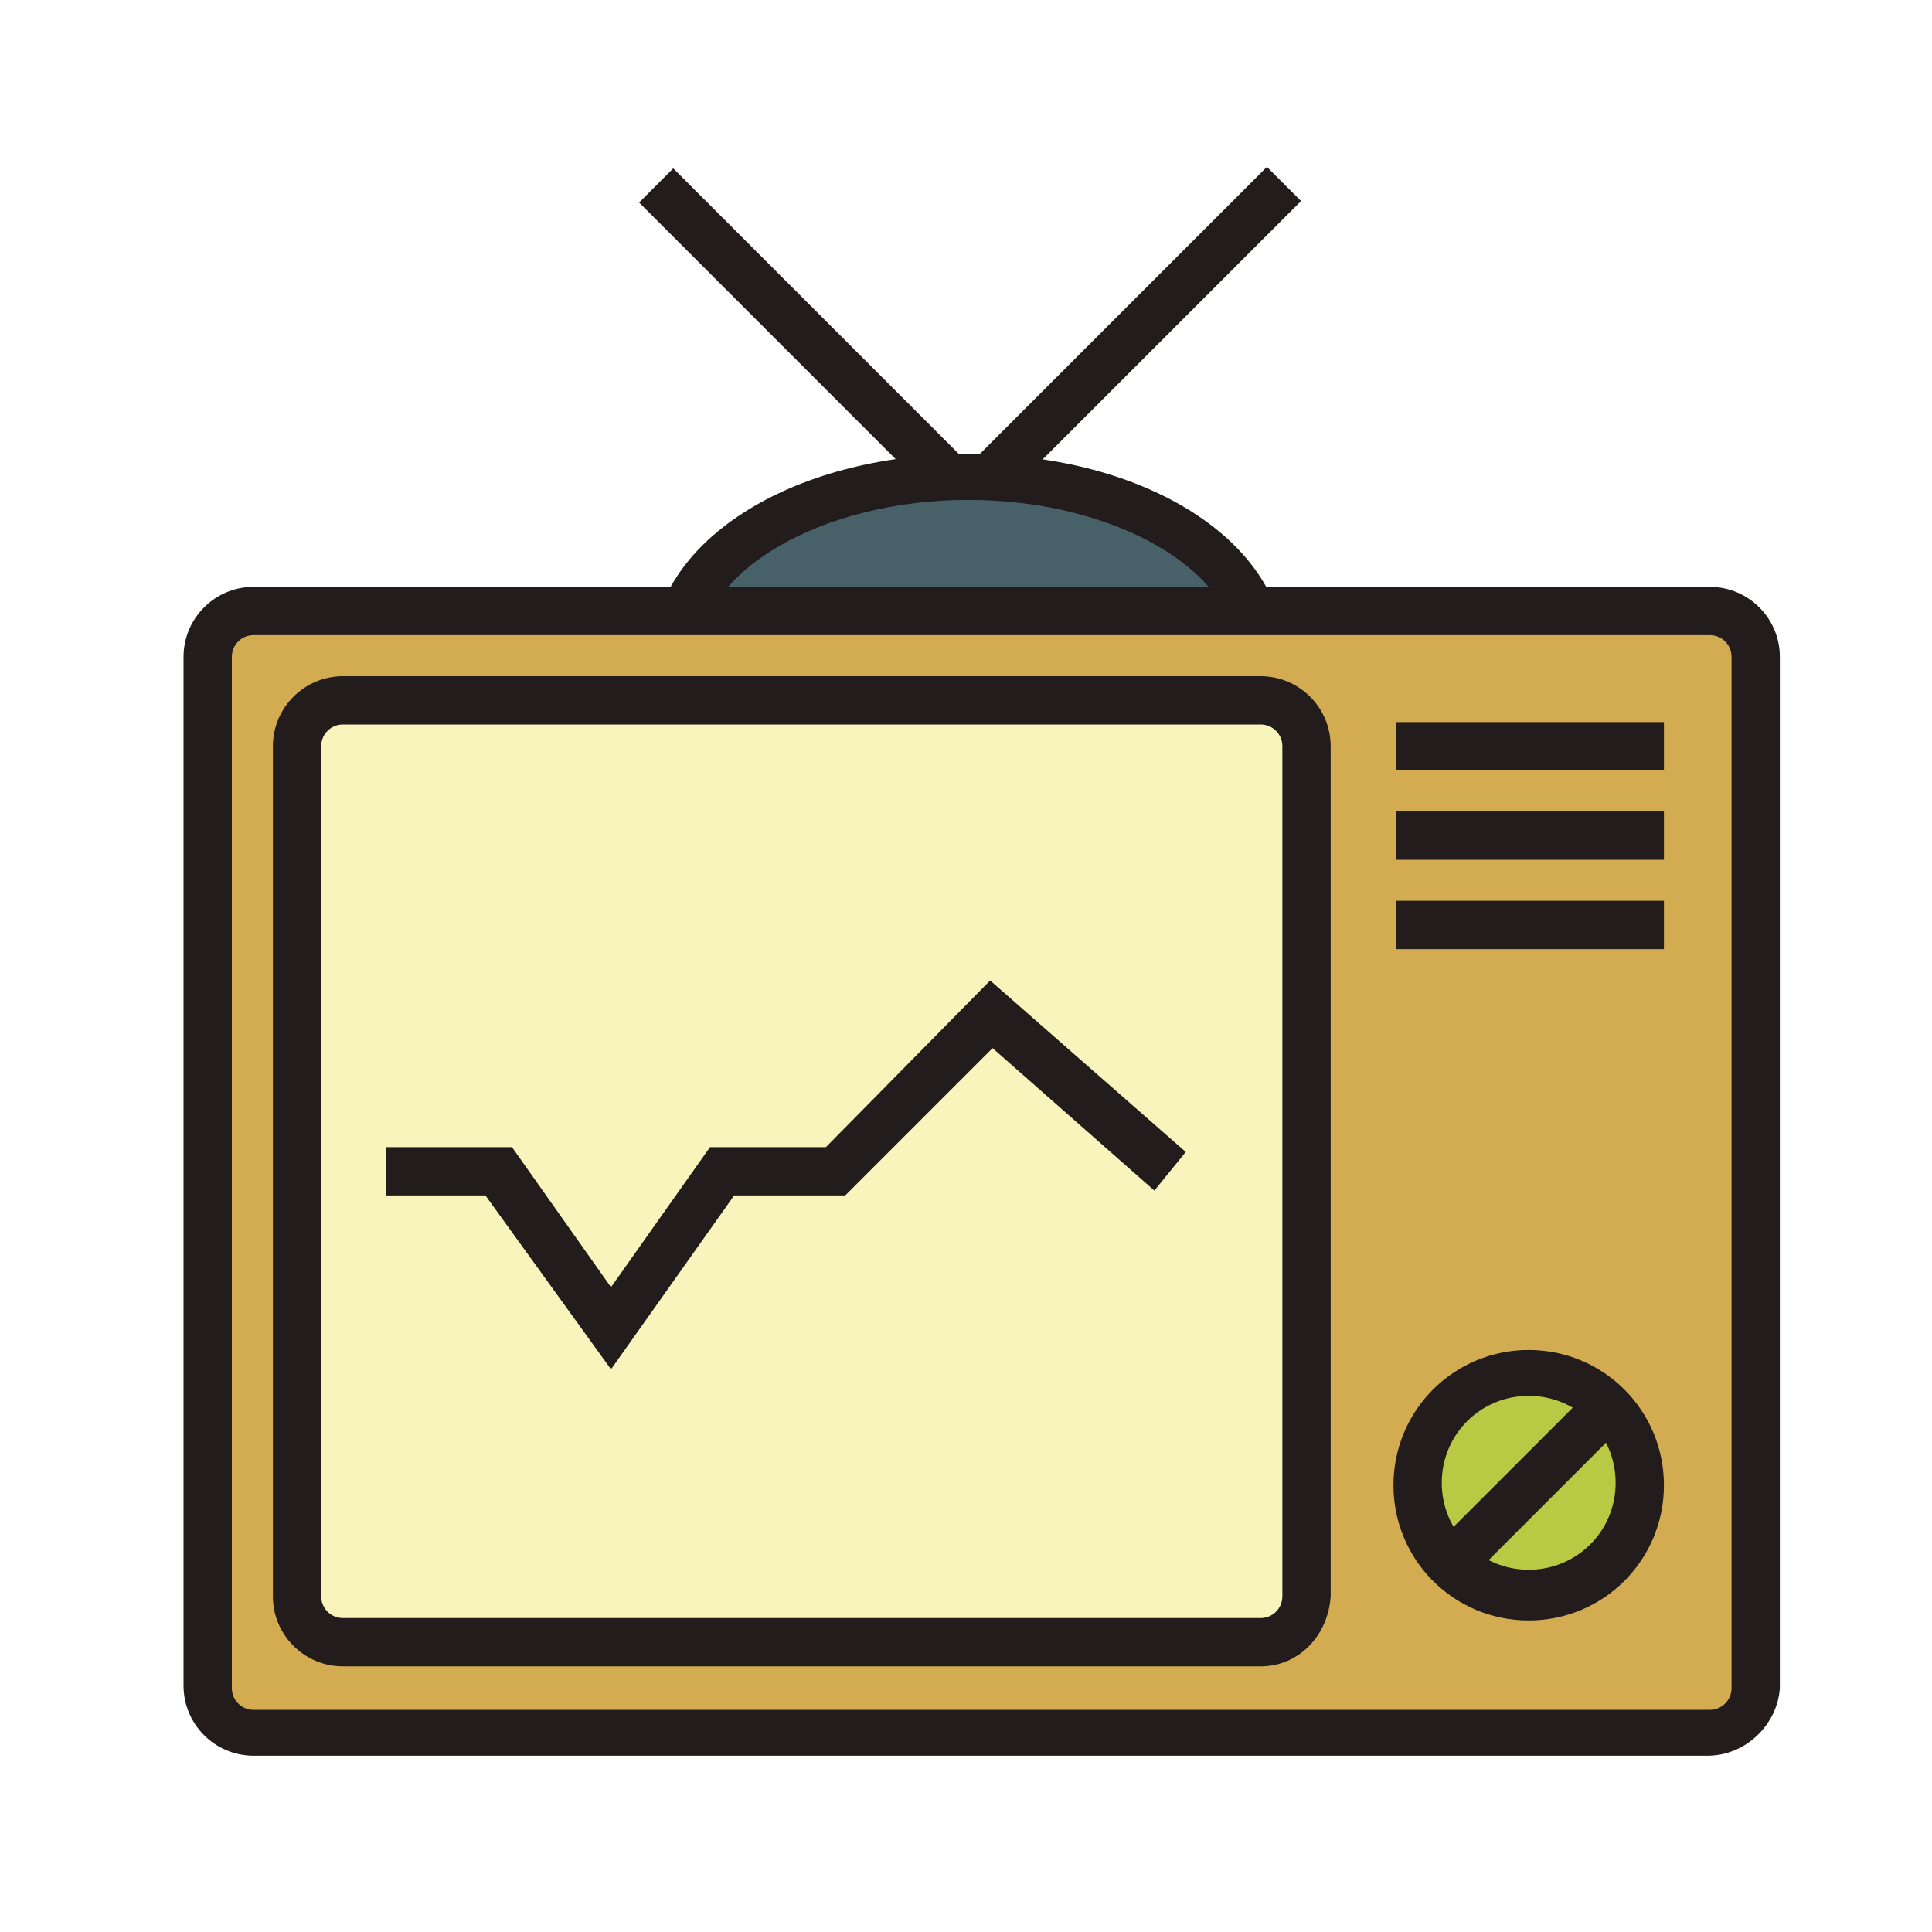
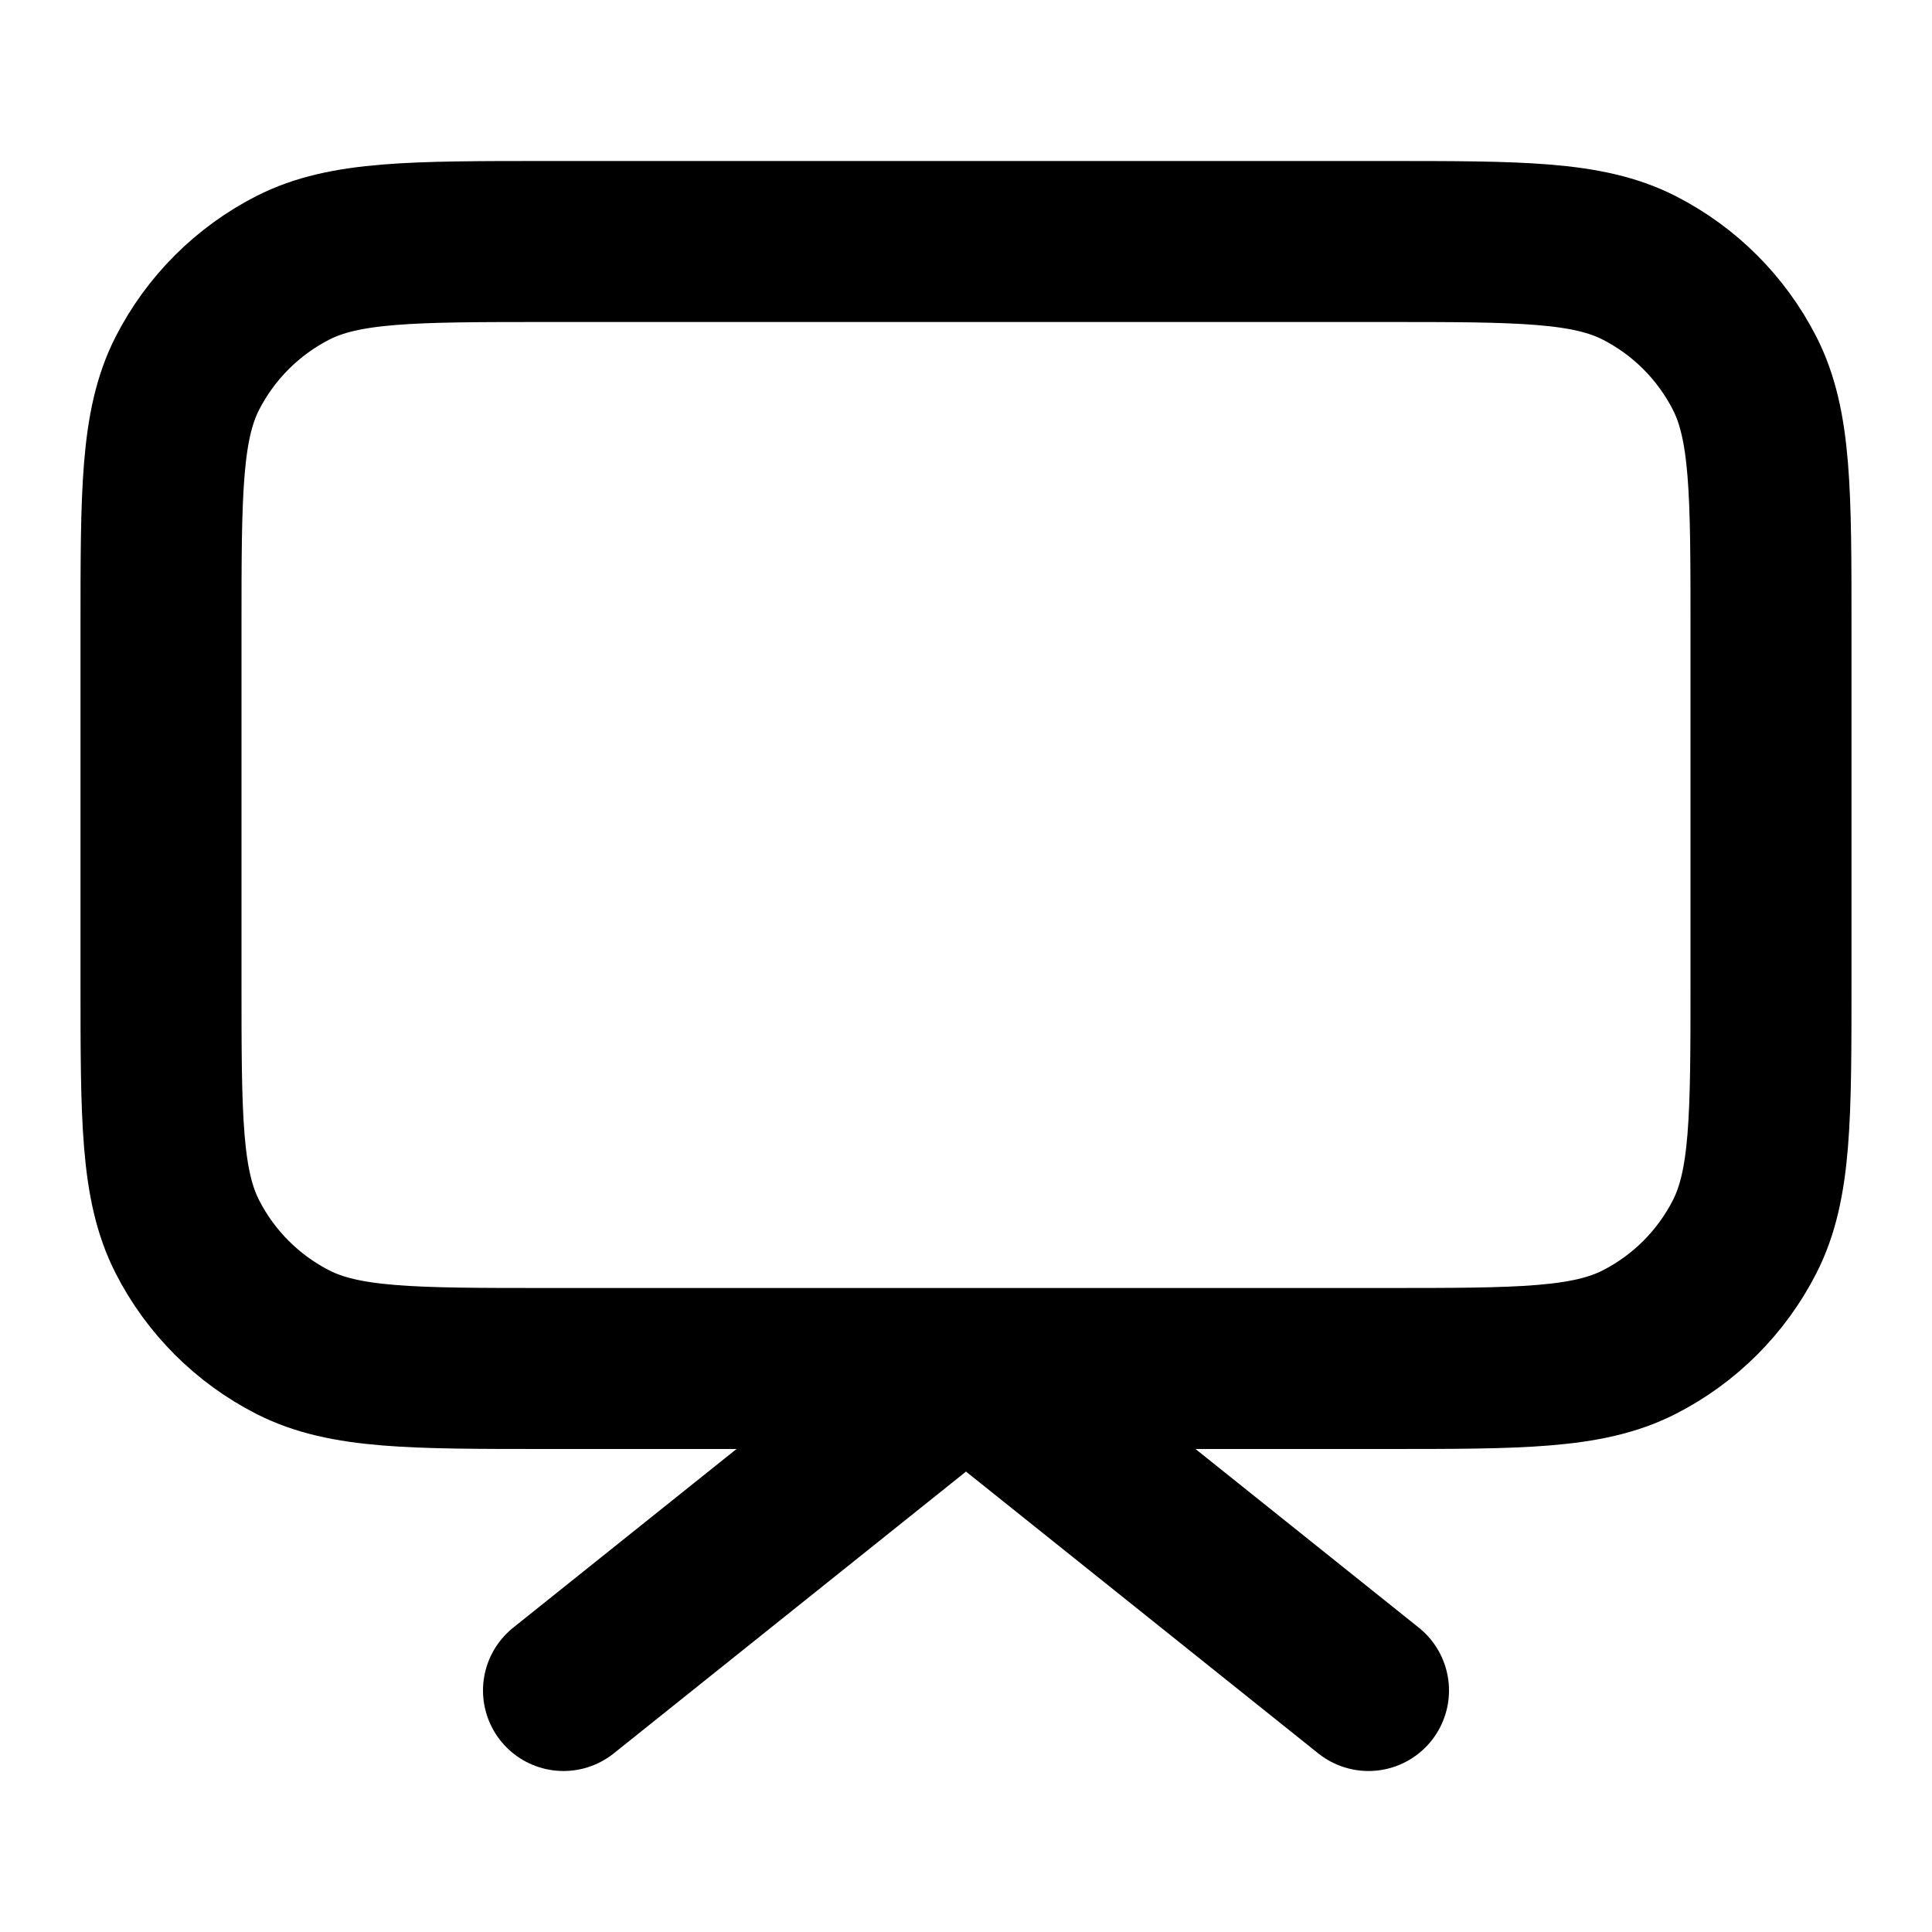
- <svg xmlns="http://www.w3.org/2000/svg" width="800px" height="800px" viewBox="0 0 1024 1024" class="icon" version="1.1">
-   <path d="M358.4 348.16a154.88 94.72 0 1 0 309.76 0 154.88 94.72 0 1 0-309.76 0Z" fill="#486068" />
-   <path d="M513.28 455.68c-93.44 0-167.68-47.36-167.68-107.52s72.96-107.52 167.68-107.52 167.68 47.36 167.68 107.52-72.96 107.52-167.68 107.52z m0-190.72c-76.8 0-142.08 37.12-142.08 81.92s65.28 81.92 142.08 81.92 142.08-37.12 142.08-81.92-65.28-81.92-142.08-81.92z" fill="#231C1C" />
-   <path d="M929.28 893.44c0 12.8-10.24 24.32-24.32 24.32H134.4c-12.8 0-24.32-10.24-24.32-24.32V348.16c0-12.8 10.24-24.32 24.32-24.32h771.84c12.8 0 24.32 10.24 24.32 24.32v545.28z" fill="#D3AC51" />
-   <path d="M904.96 930.56H134.4c-20.48 0-37.12-16.64-37.12-37.12V348.16c0-20.48 16.64-37.12 37.12-37.12h771.84c20.48 0 37.12 16.64 37.12 37.12v546.56c-1.28 19.2-17.92 35.84-38.4 35.84zM134.4 336.64c-6.4 0-11.52 5.12-11.52 11.52v546.56c0 6.4 5.12 11.52 11.52 11.52h771.84c6.4 0 11.52-5.12 11.52-11.52V348.16c0-6.4-5.12-11.52-11.52-11.52H134.4z" fill="#231C1C" />
-   <path d="M691.2 846.08c0 12.8-10.24 24.32-24.32 24.32h-486.4c-12.8 0-24.32-10.24-24.32-24.32V395.52c0-12.8 10.24-24.32 24.32-24.32h486.4c12.8 0 24.32 10.24 24.32 24.32v450.56z" fill="#F8F4BC" />
-   <path d="M668.16 883.2h-486.4c-20.48 0-37.12-16.64-37.12-37.12V395.52c0-20.48 16.64-37.12 37.12-37.12h486.4c20.48 0 37.12 16.64 37.12 37.12v450.56c-1.28 20.48-16.64 37.12-37.12 37.12z m-486.4-499.2c-6.4 0-11.52 5.12-11.52 11.52v450.56c0 6.4 5.12 11.52 11.52 11.52h486.4c6.4 0 11.52-5.12 11.52-11.52V395.52c0-6.4-5.12-11.52-11.52-11.52h-486.4z" fill="#231C1C" />
-   <path d="M323.84 725.76l-66.56-92.16H204.8v-25.6h66.56l52.48 74.24 52.48-74.24h61.44l87.04-88.32 103.68 90.88-16.64 20.48-85.76-75.52-78.08 78.08h-58.88zM739.84 430.08h142.08v25.6H739.84zM739.84 477.44h142.08v25.6H739.84zM739.84 382.72h142.08v25.6H739.84z" fill="#231C1C" />
-   <path d="M810.24 787.2m-58.88 0a58.88 58.88 0 1 0 117.76 0 58.88 58.88 0 1 0-117.76 0Z" fill="#B8CA43" />
-   <path d="M810.24 858.88c-39.68 0-71.68-32-71.68-71.68s32-71.68 71.68-71.68 71.68 32 71.68 71.68-32 71.68-71.68 71.68z m0-119.04c-25.6 0-46.08 20.48-46.08 46.08s20.48 46.08 46.08 46.08 46.08-20.48 46.08-46.08-20.48-46.08-46.08-46.08z" fill="#231C1C" />
-   <path d="M766.093 813.594l71.501-71.501 18.099 18.099-71.501 71.501z" fill="#231C1C" />
-   <path d="M338.739 107.341l18.099-18.099 154.765 154.778-18.099 18.099z" fill="#231C1C" />
-   <path d="M516.698 243.226L671.488 88.448l18.099 18.112-154.778 154.752z" fill="#231C1C" />
+ <svg xmlns="http://www.w3.org/2000/svg" width="800px" height="800px" viewBox="0 0 24 24" fill="none">
+   <path d="M17 21L12 17L7 21M6.8 17H17.2C18.88 17 19.72 17 20.362 16.673C20.927 16.385 21.385 15.927 21.673 15.362C22 14.72 22 13.88 22 12.2V7.8C22 6.12 22 5.28 21.673 4.638C21.385 4.074 20.927 3.615 20.362 3.327C19.72 3 18.88 3 17.2 3H6.8C5.12 3 4.28 3 3.638 3.327C3.074 3.615 2.615 4.074 2.327 4.638C2 5.28 2 6.12 2 7.8V12.2C2 13.88 2 14.72 2.327 15.362C2.615 15.927 3.074 16.385 3.638 16.673C4.28 17 5.12 17 6.8 17Z" stroke="#000000" stroke-width="2" stroke-linecap="round" stroke-linejoin="round" />
</svg>
